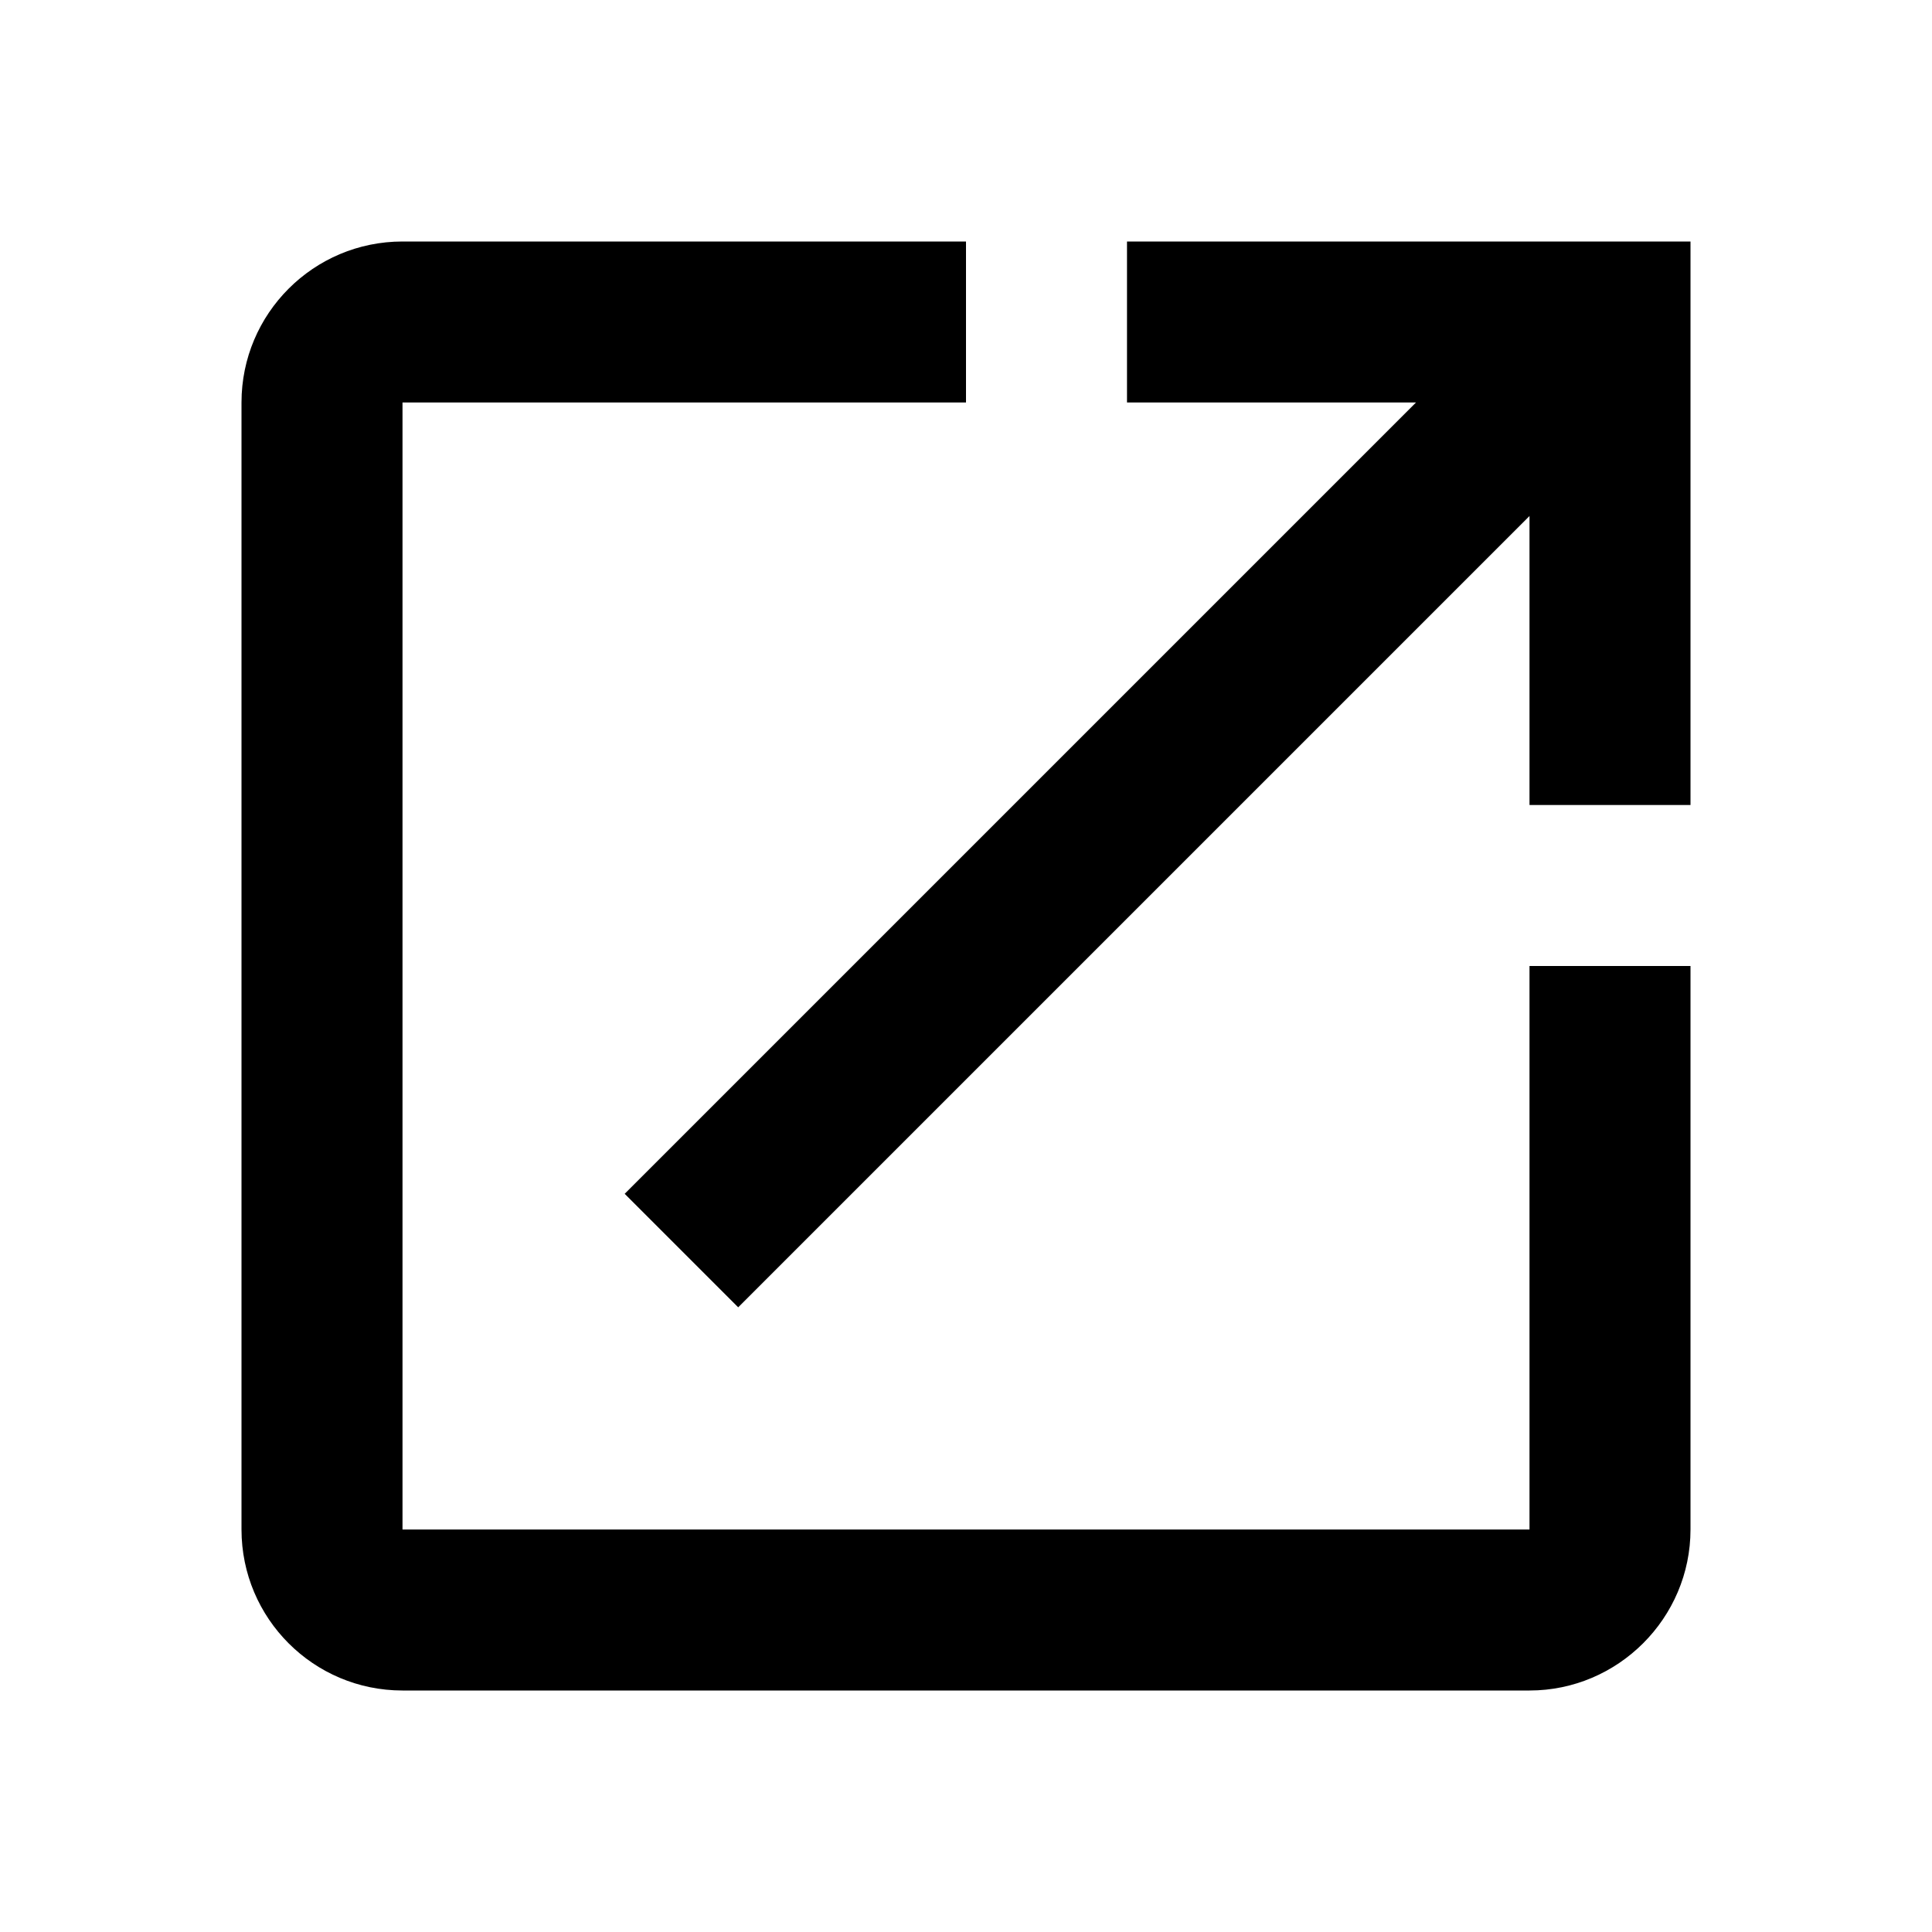
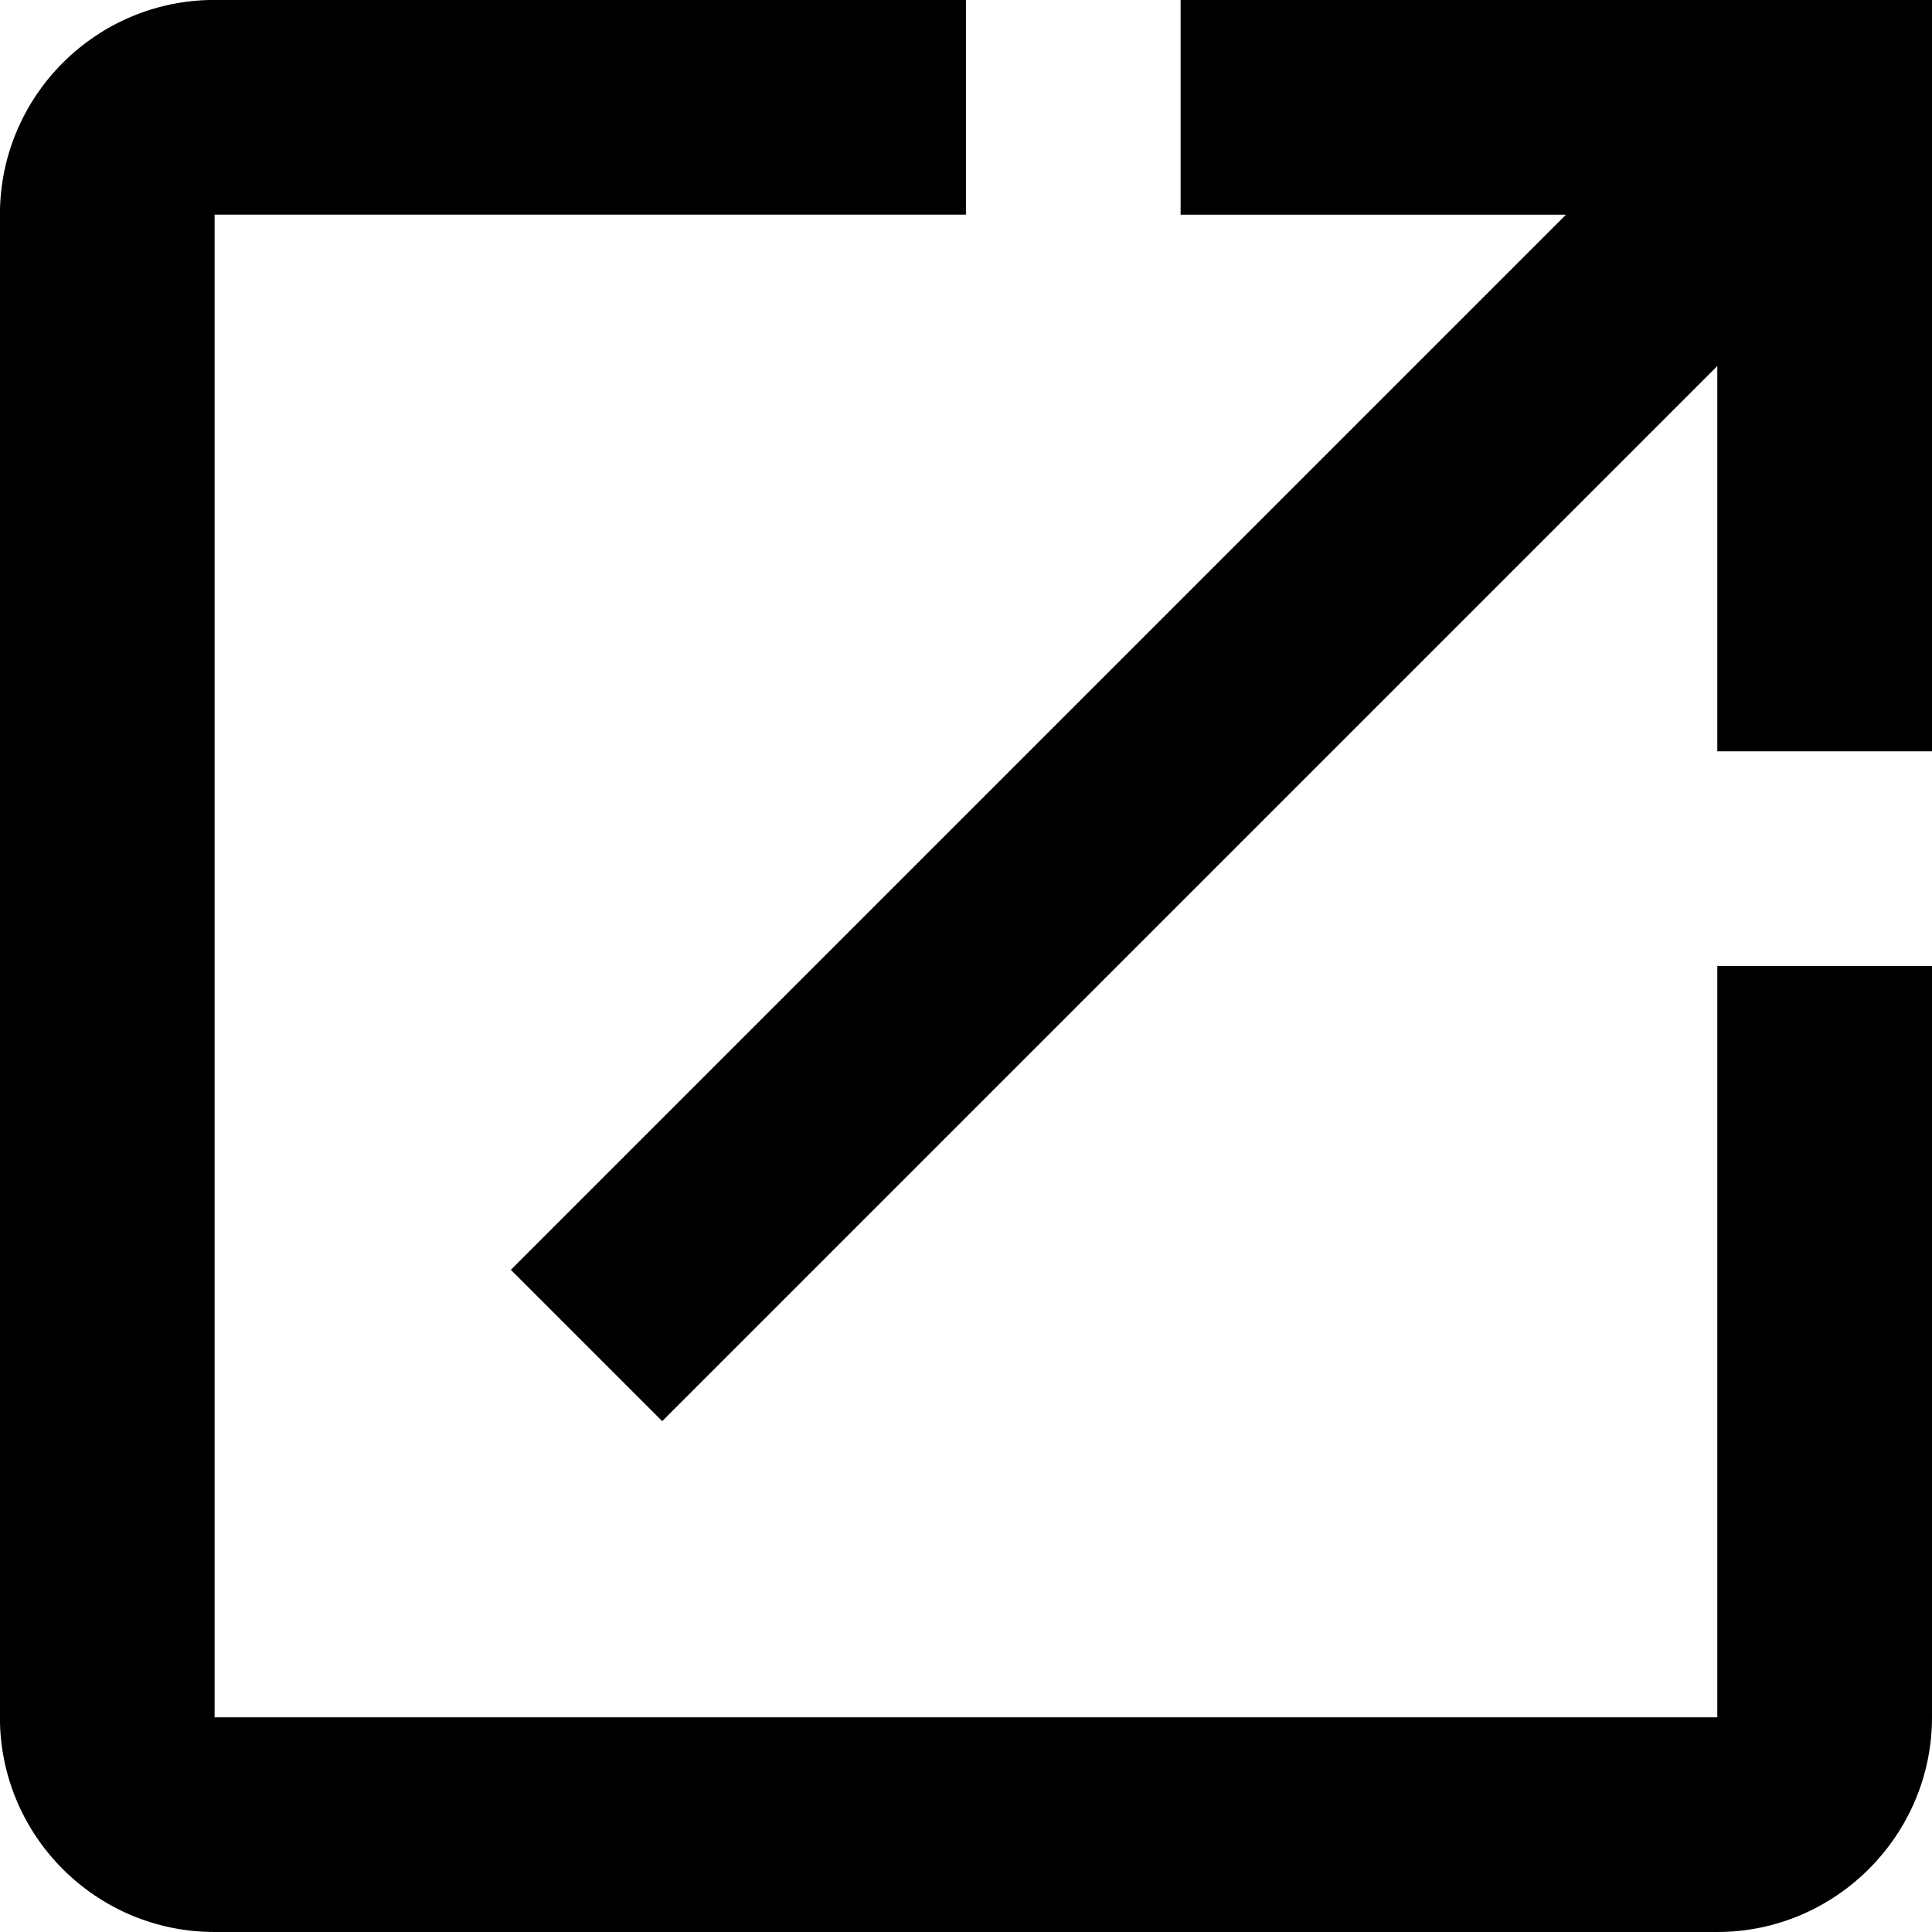
<svg xmlns="http://www.w3.org/2000/svg" viewBox="0 0 24 24">
  <path d="M0 0h24v24H0z" fill="none" />
-   <path d="M19 19H5V5h7V3H5a2 2 0 00-2 2v14a2 2 0 002 2h14c1.1 0 2-.9 2-2v-7h-2v7zM14 3v2h3.59l-9.83 9.83 1.41 1.41L19 6.41V10h2V3h-7z" />
+   <path d="M21.333 21.333H2.666V2.666h9.333V-.001H2.666A2.667 2.667 0 00-.001 2.666v18.667A2.667 2.667 0 002.666 24h18.667C22.8 24 24 22.8 24 21.333V12h-2.667zM14.666 0v2.667h4.787L6.346 15.774l1.88 1.88L21.333 4.547v4.786H24V0z" />
</svg>
